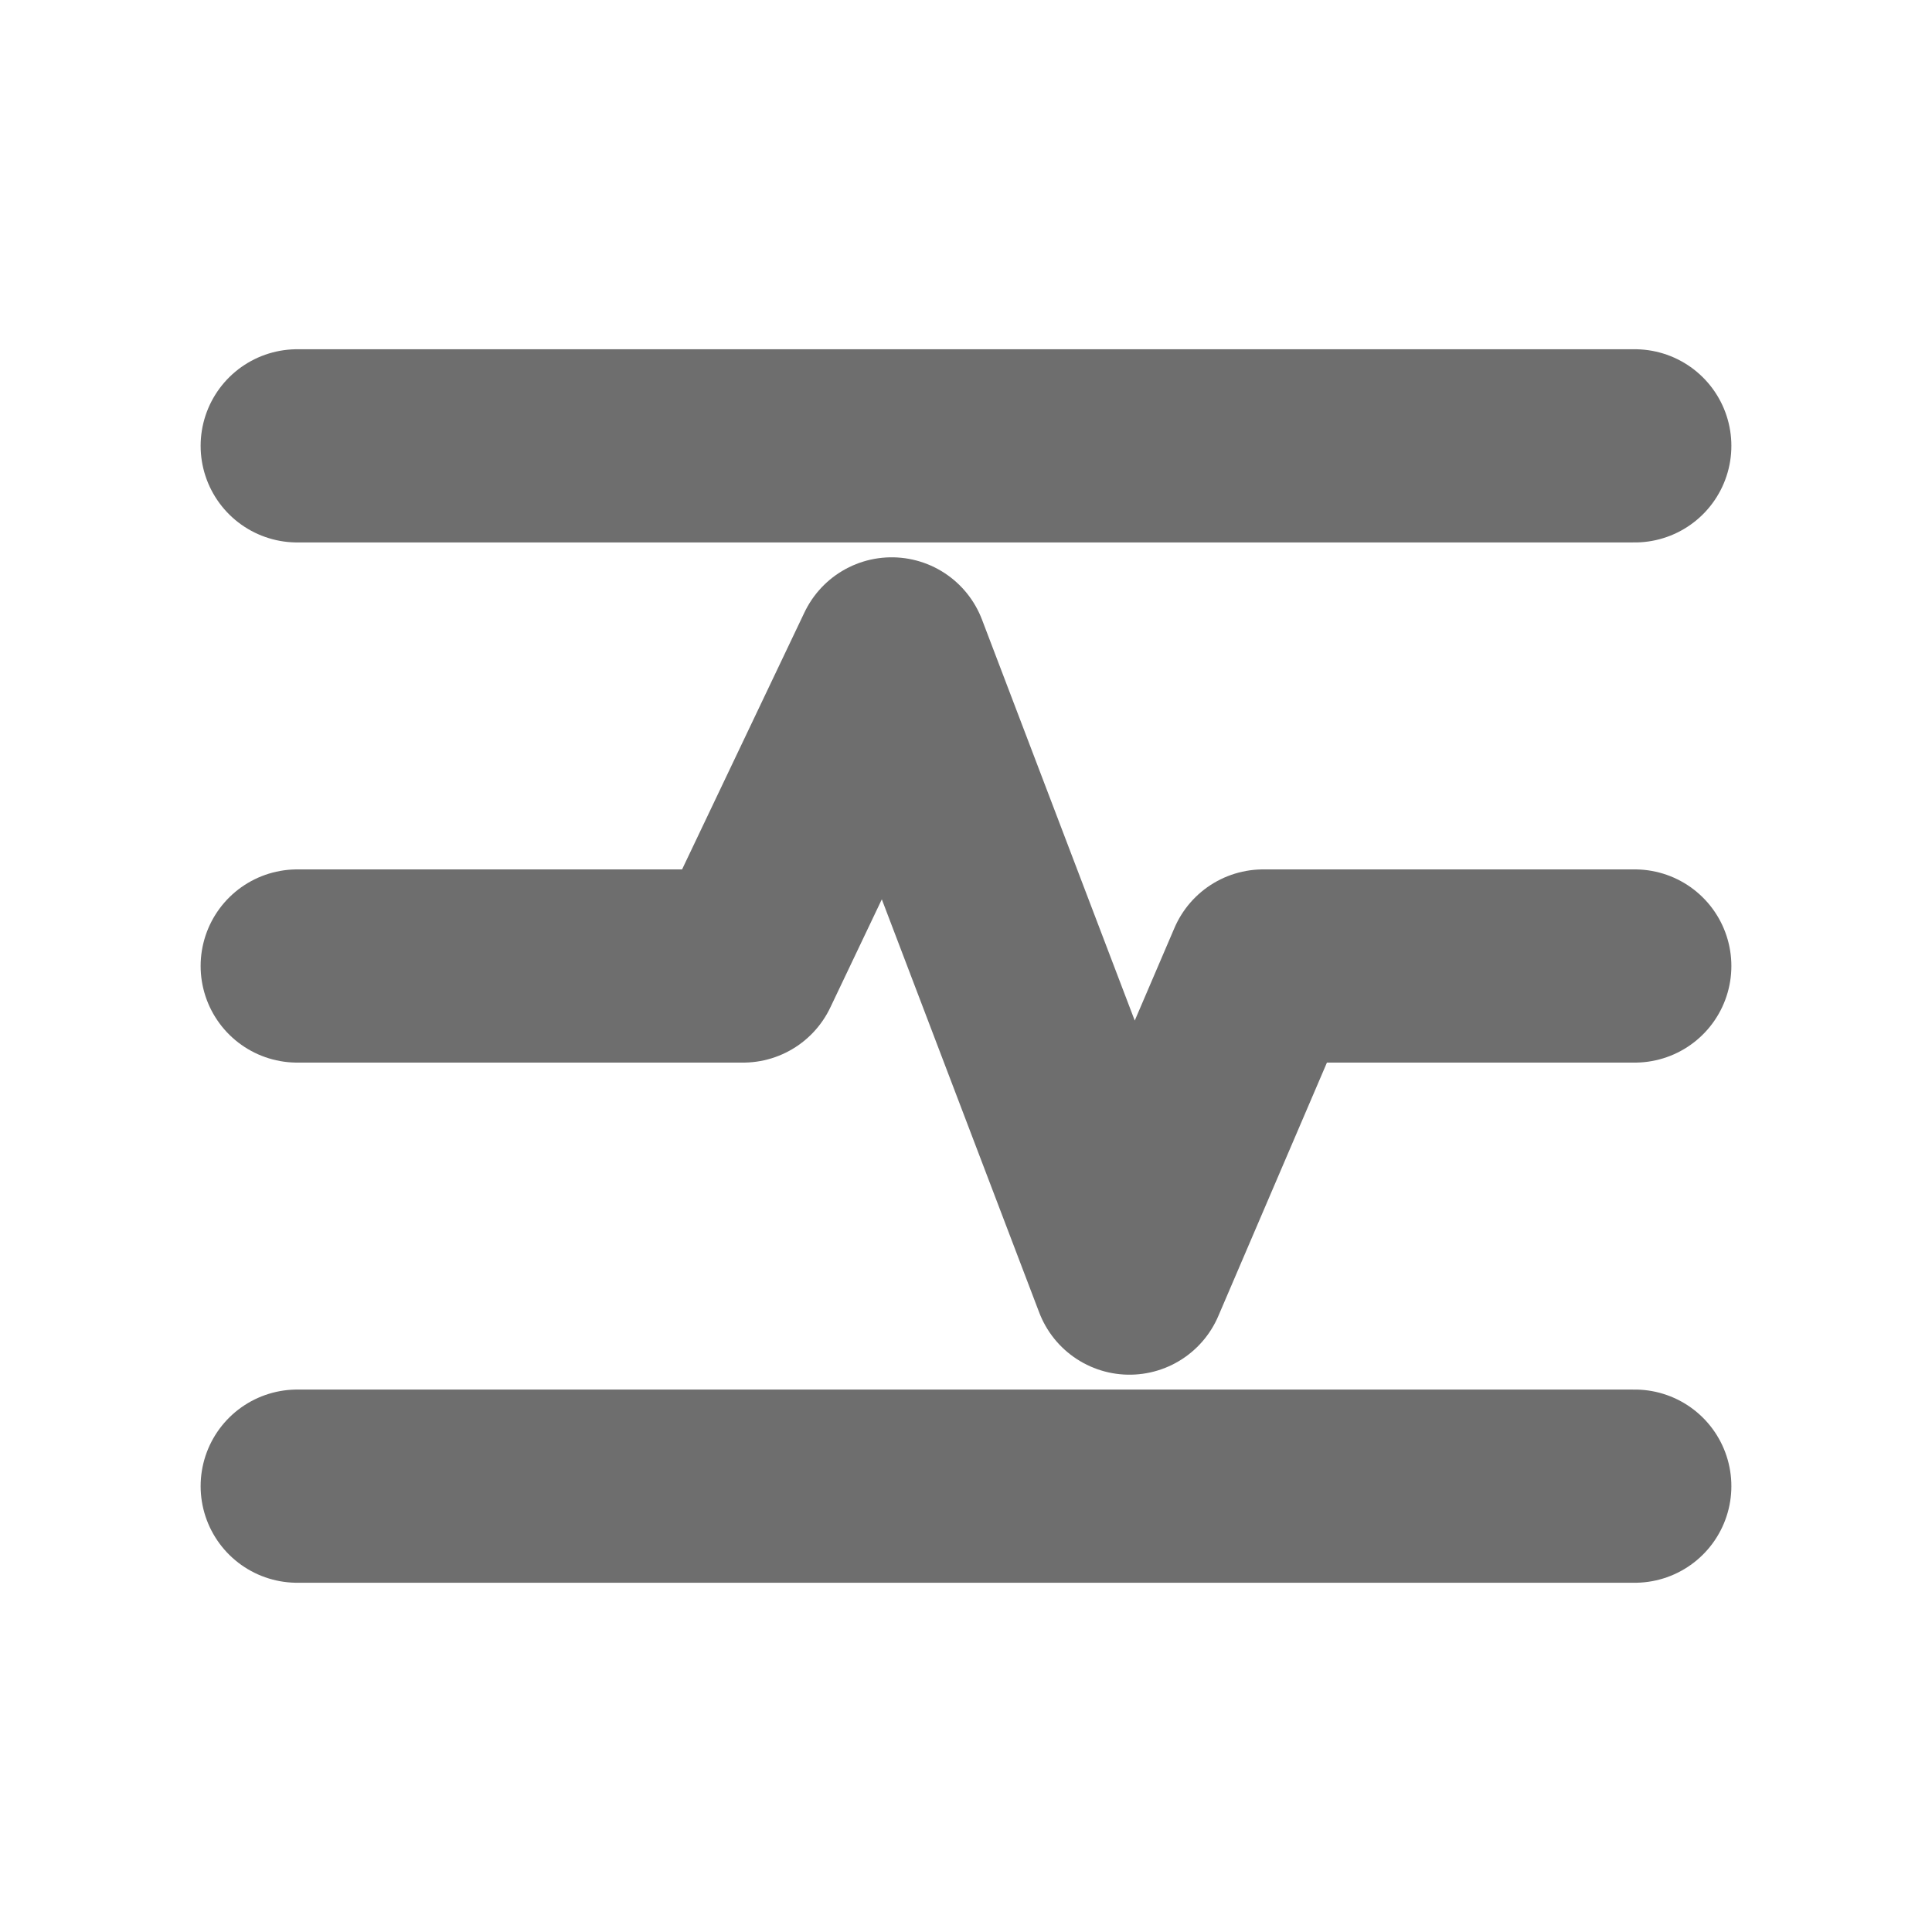
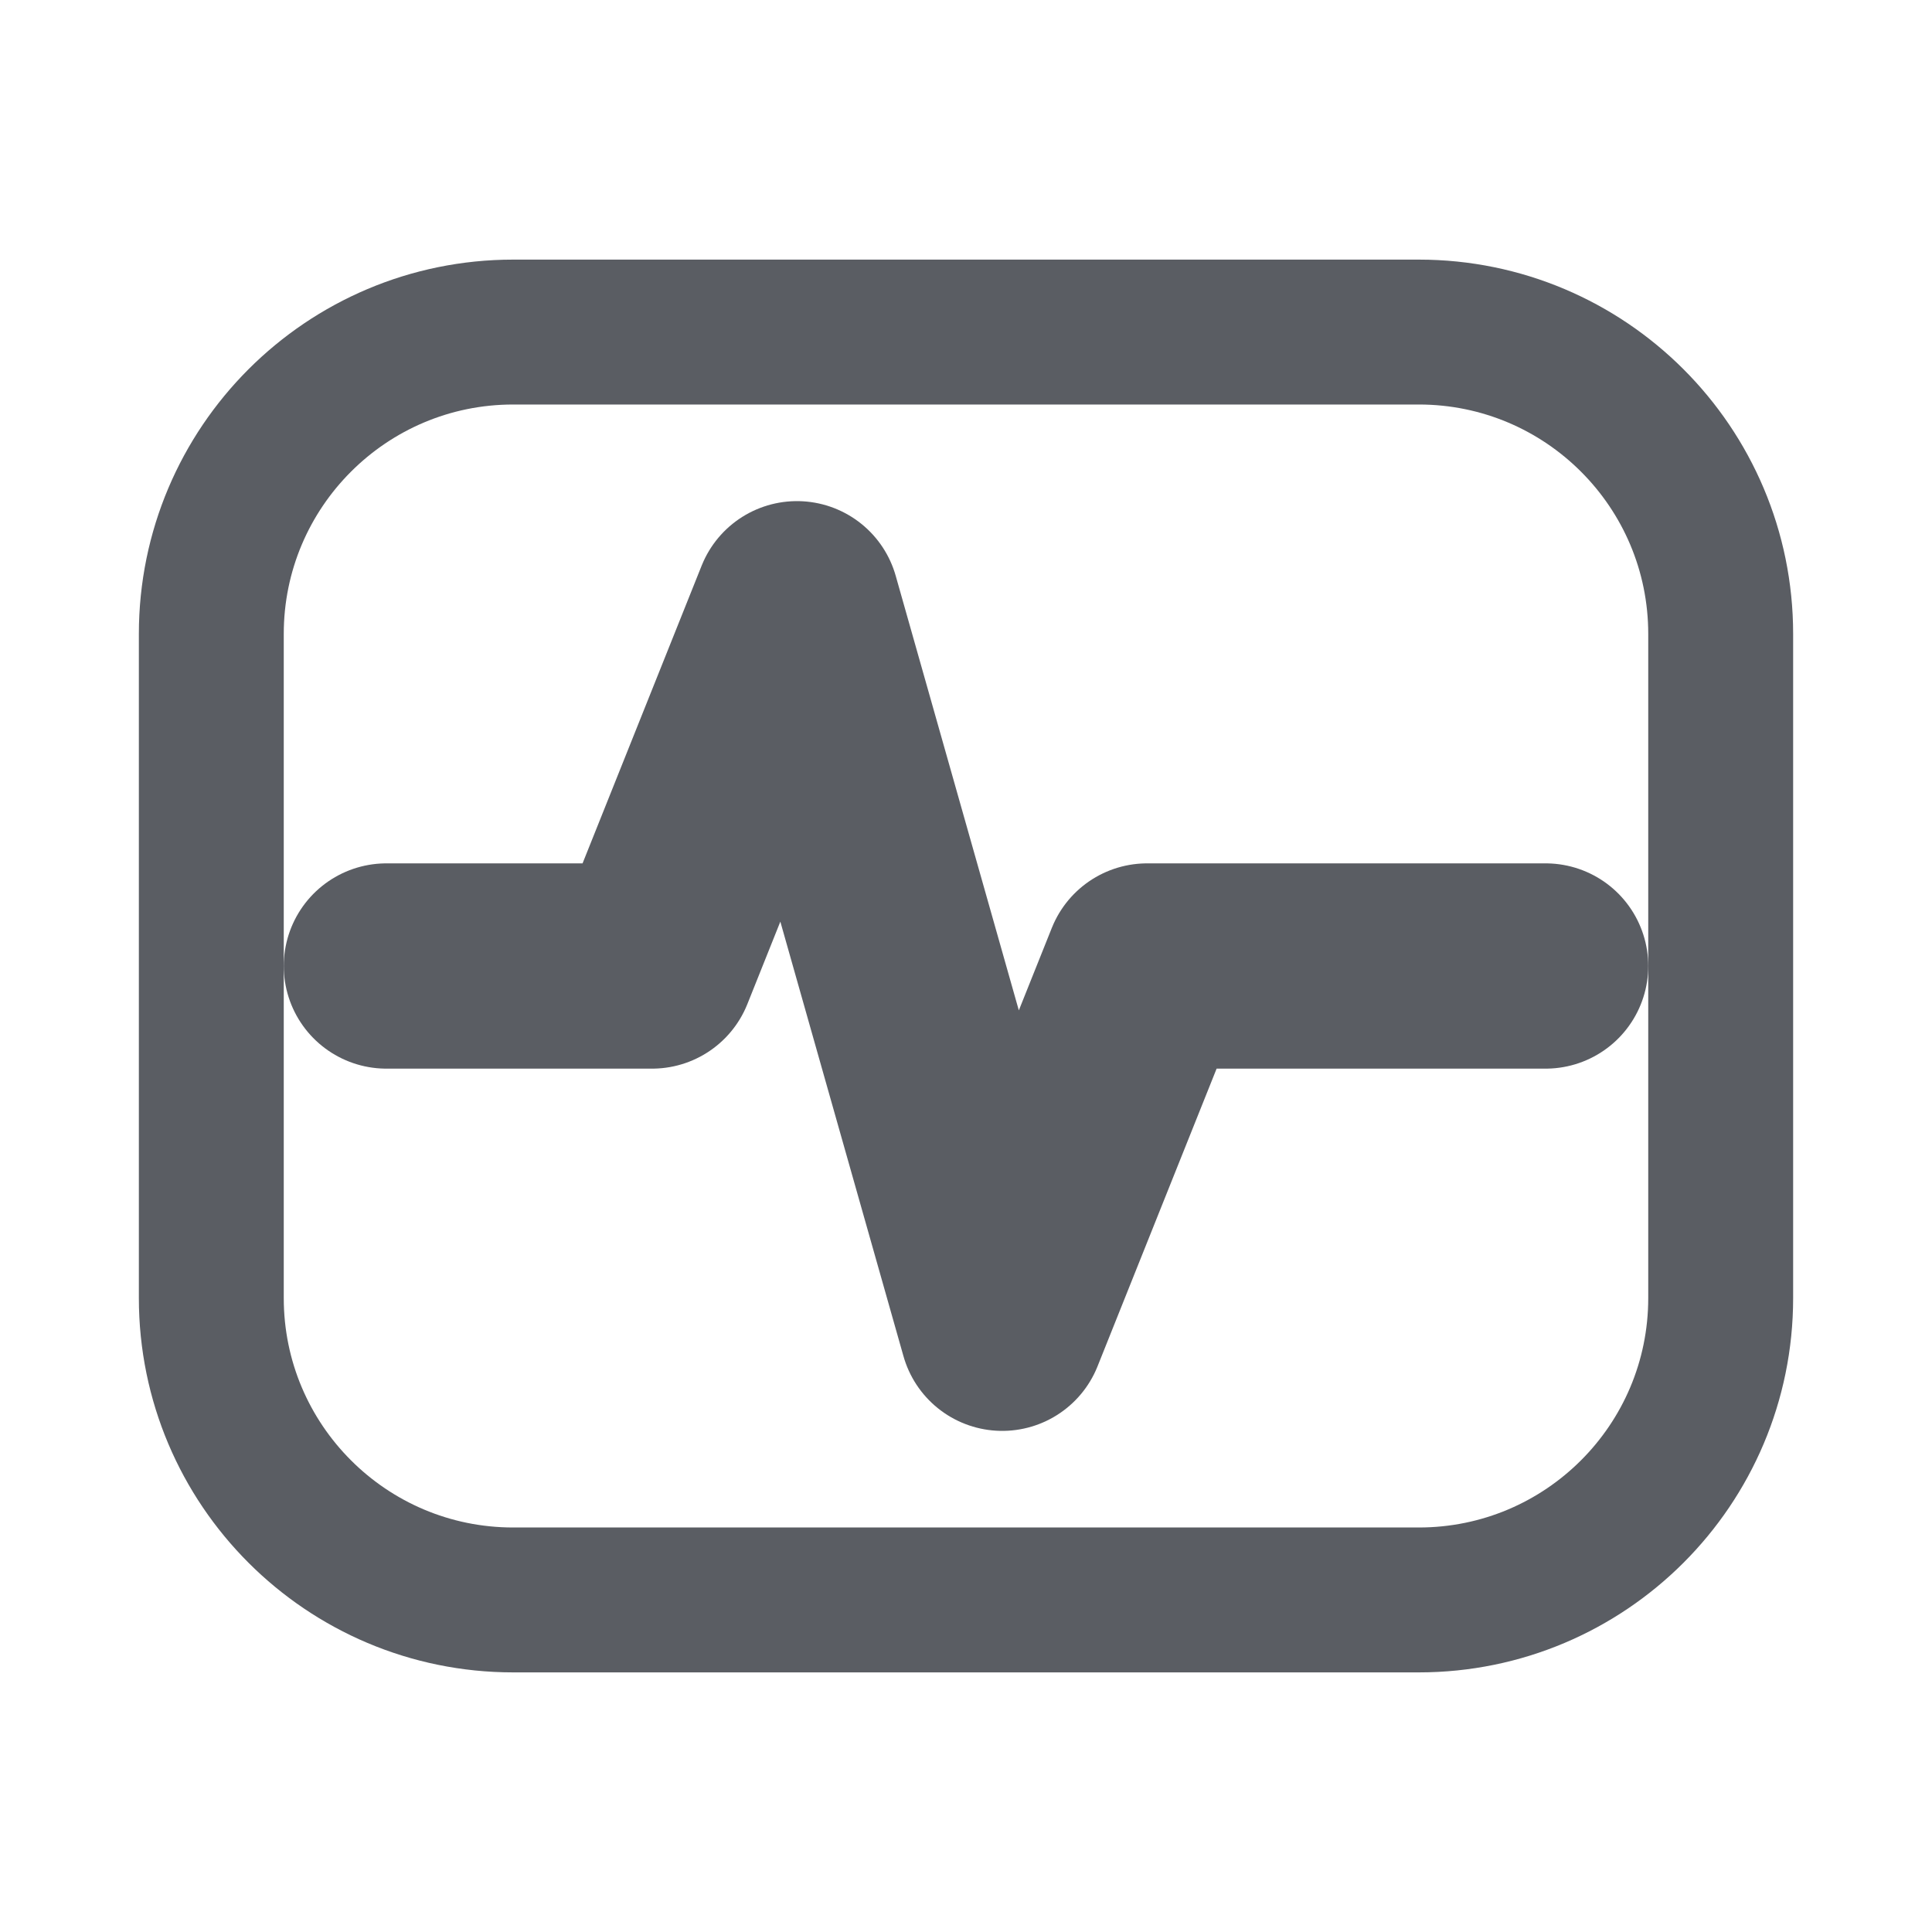
- <svg xmlns="http://www.w3.org/2000/svg" width="13" height="13" viewBox="0 0 13 13" fill="none">
-   <path d="M2 3 H11" stroke="#6E6E6E" stroke-width="1.3" stroke-linecap="round" />
-   <path d="M2 6.5 H5 L6 4.4 L7.6 8.6 L8.5 6.5 H11" stroke="#6E6E6E" stroke-width="1.3" stroke-linecap="round" stroke-linejoin="round" />
-   <path d="M2 10 H11" stroke="#6E6E6E" stroke-width="1.3" stroke-linecap="round" />
+ <svg xmlns="http://www.w3.org/2000/svg" width="16" height="16" viewBox="0 0 16 16" fill="none">
+   <rect x="1.75" y="2.75" width="12.5" height="10.5" rx="2.5" stroke="#5A5D63" stroke-width="1.2" />
+   <path d="M3.2 8 H5.4 L6.6 5 L8.3 11 L9.5 8 H12.8" stroke="#5A5D63" stroke-width="1.7" stroke-linecap="round" stroke-linejoin="round" />
</svg>
